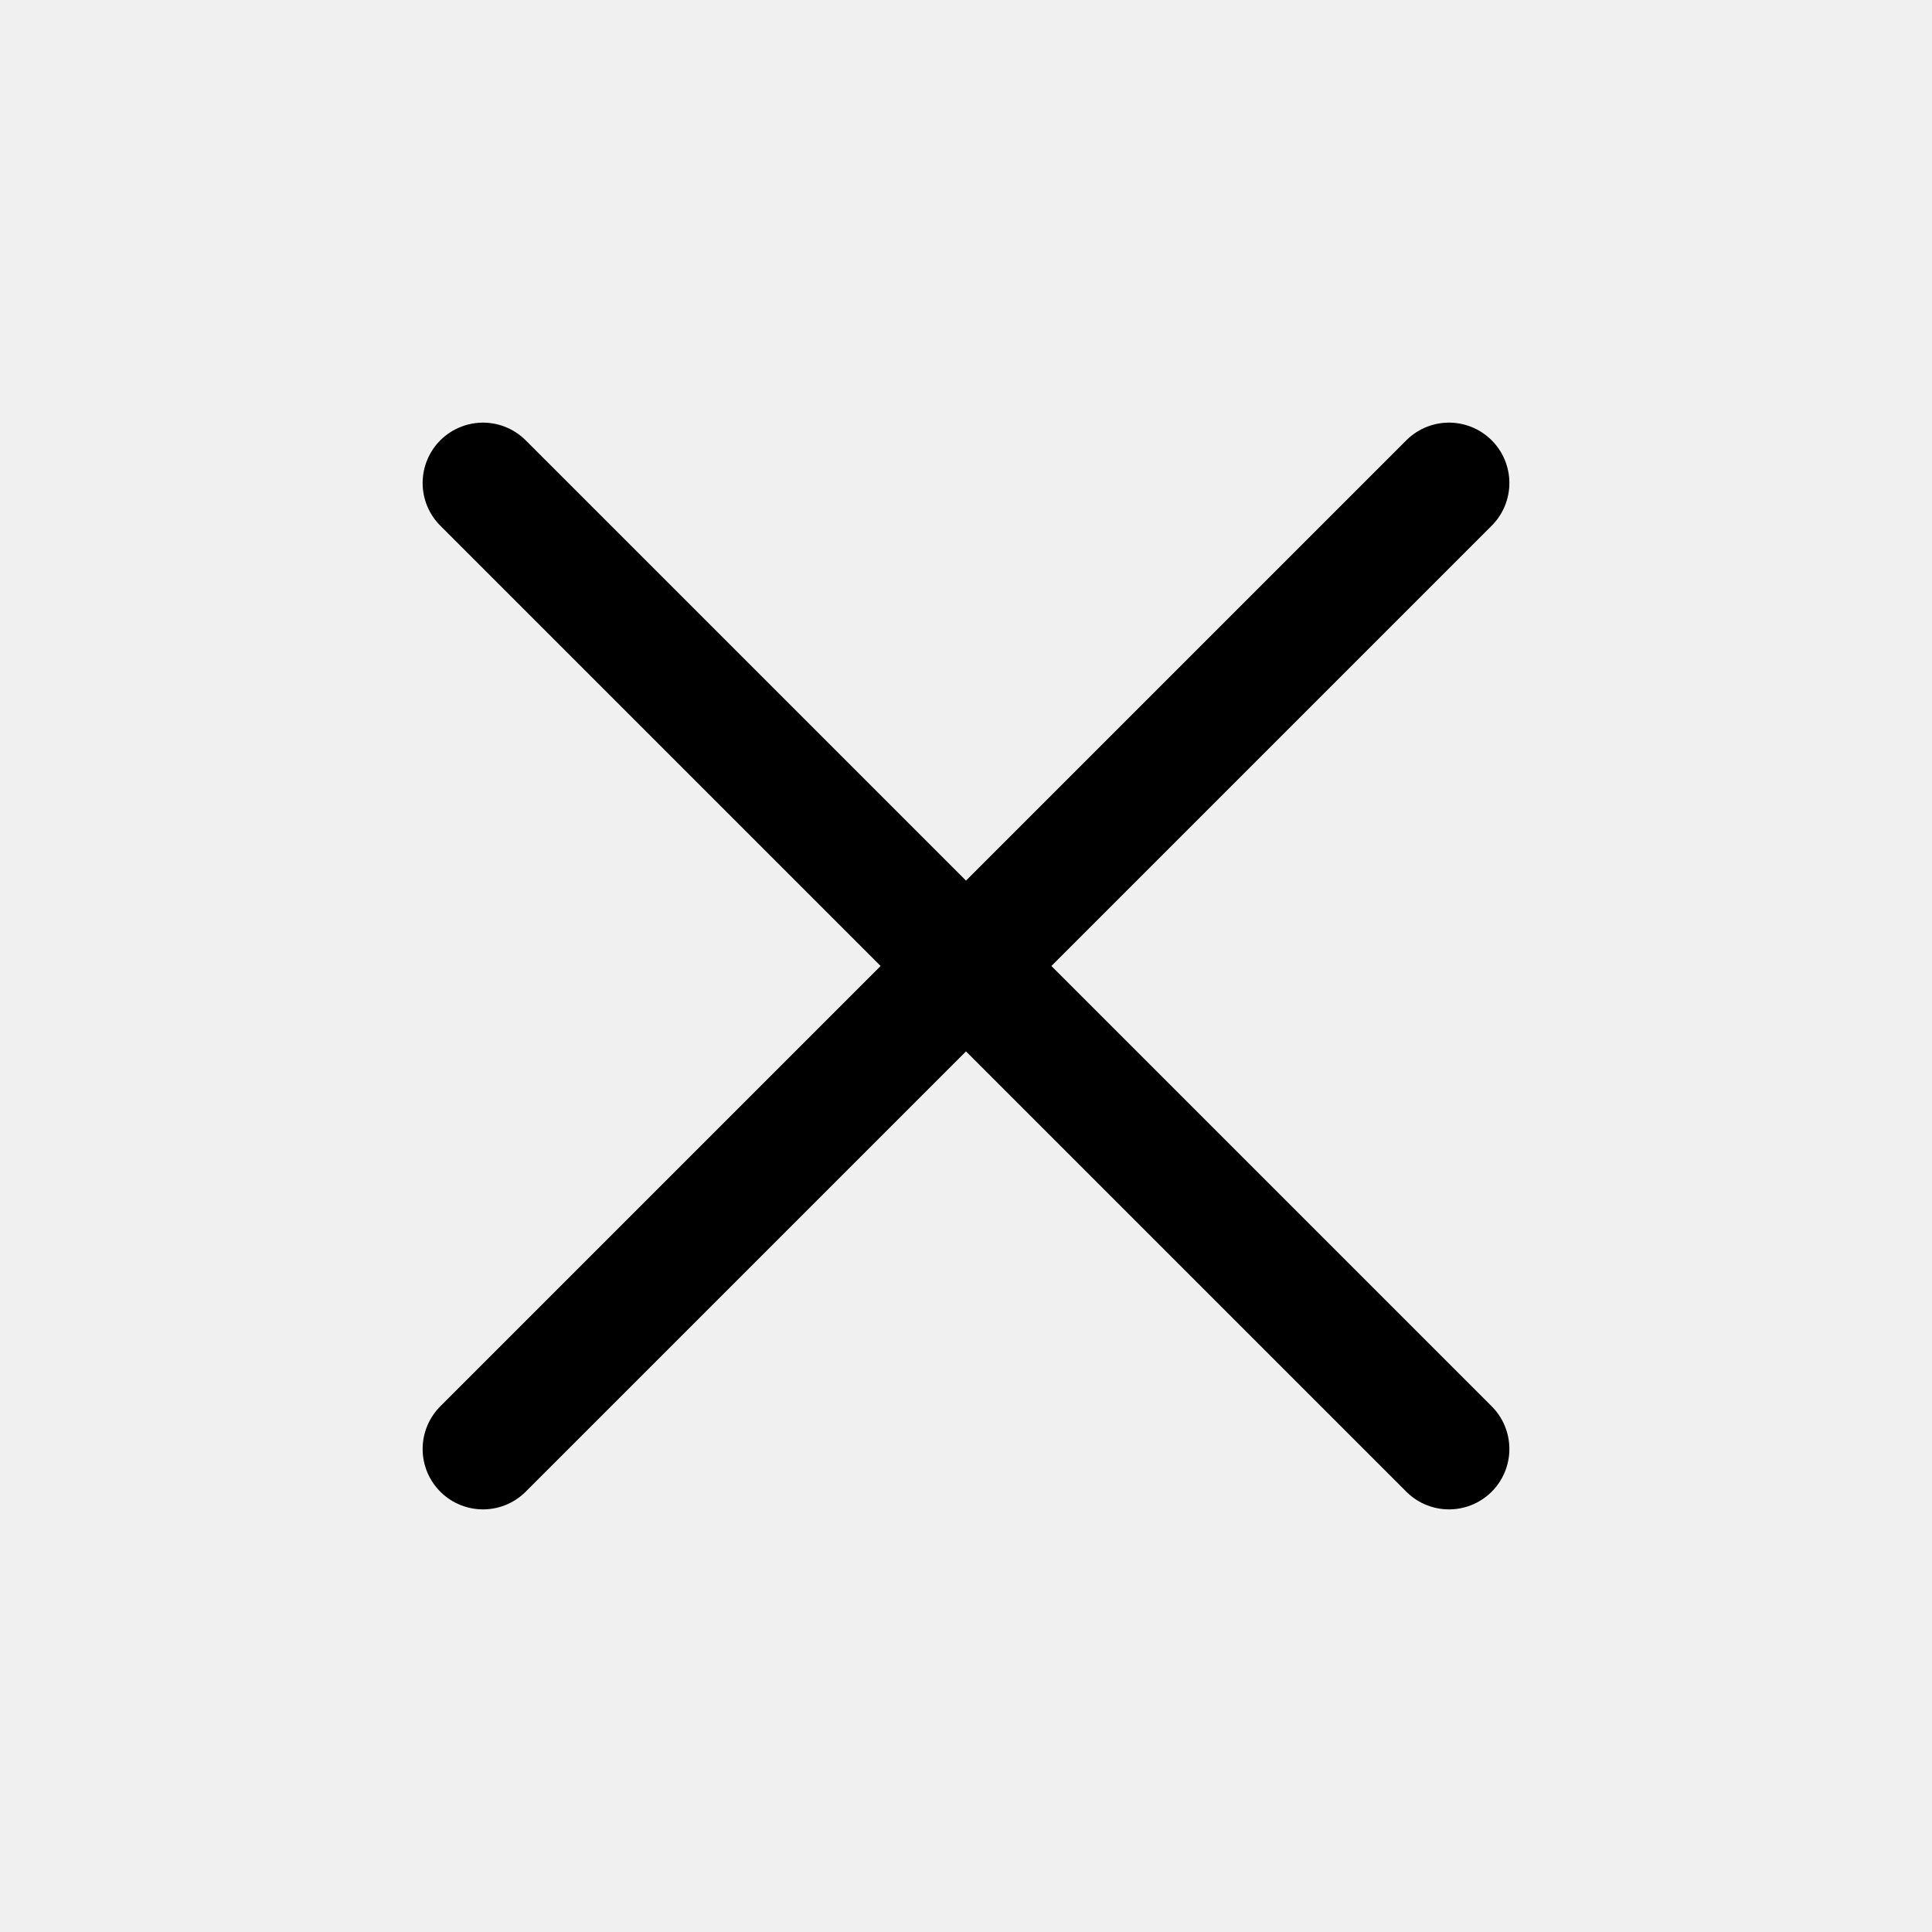
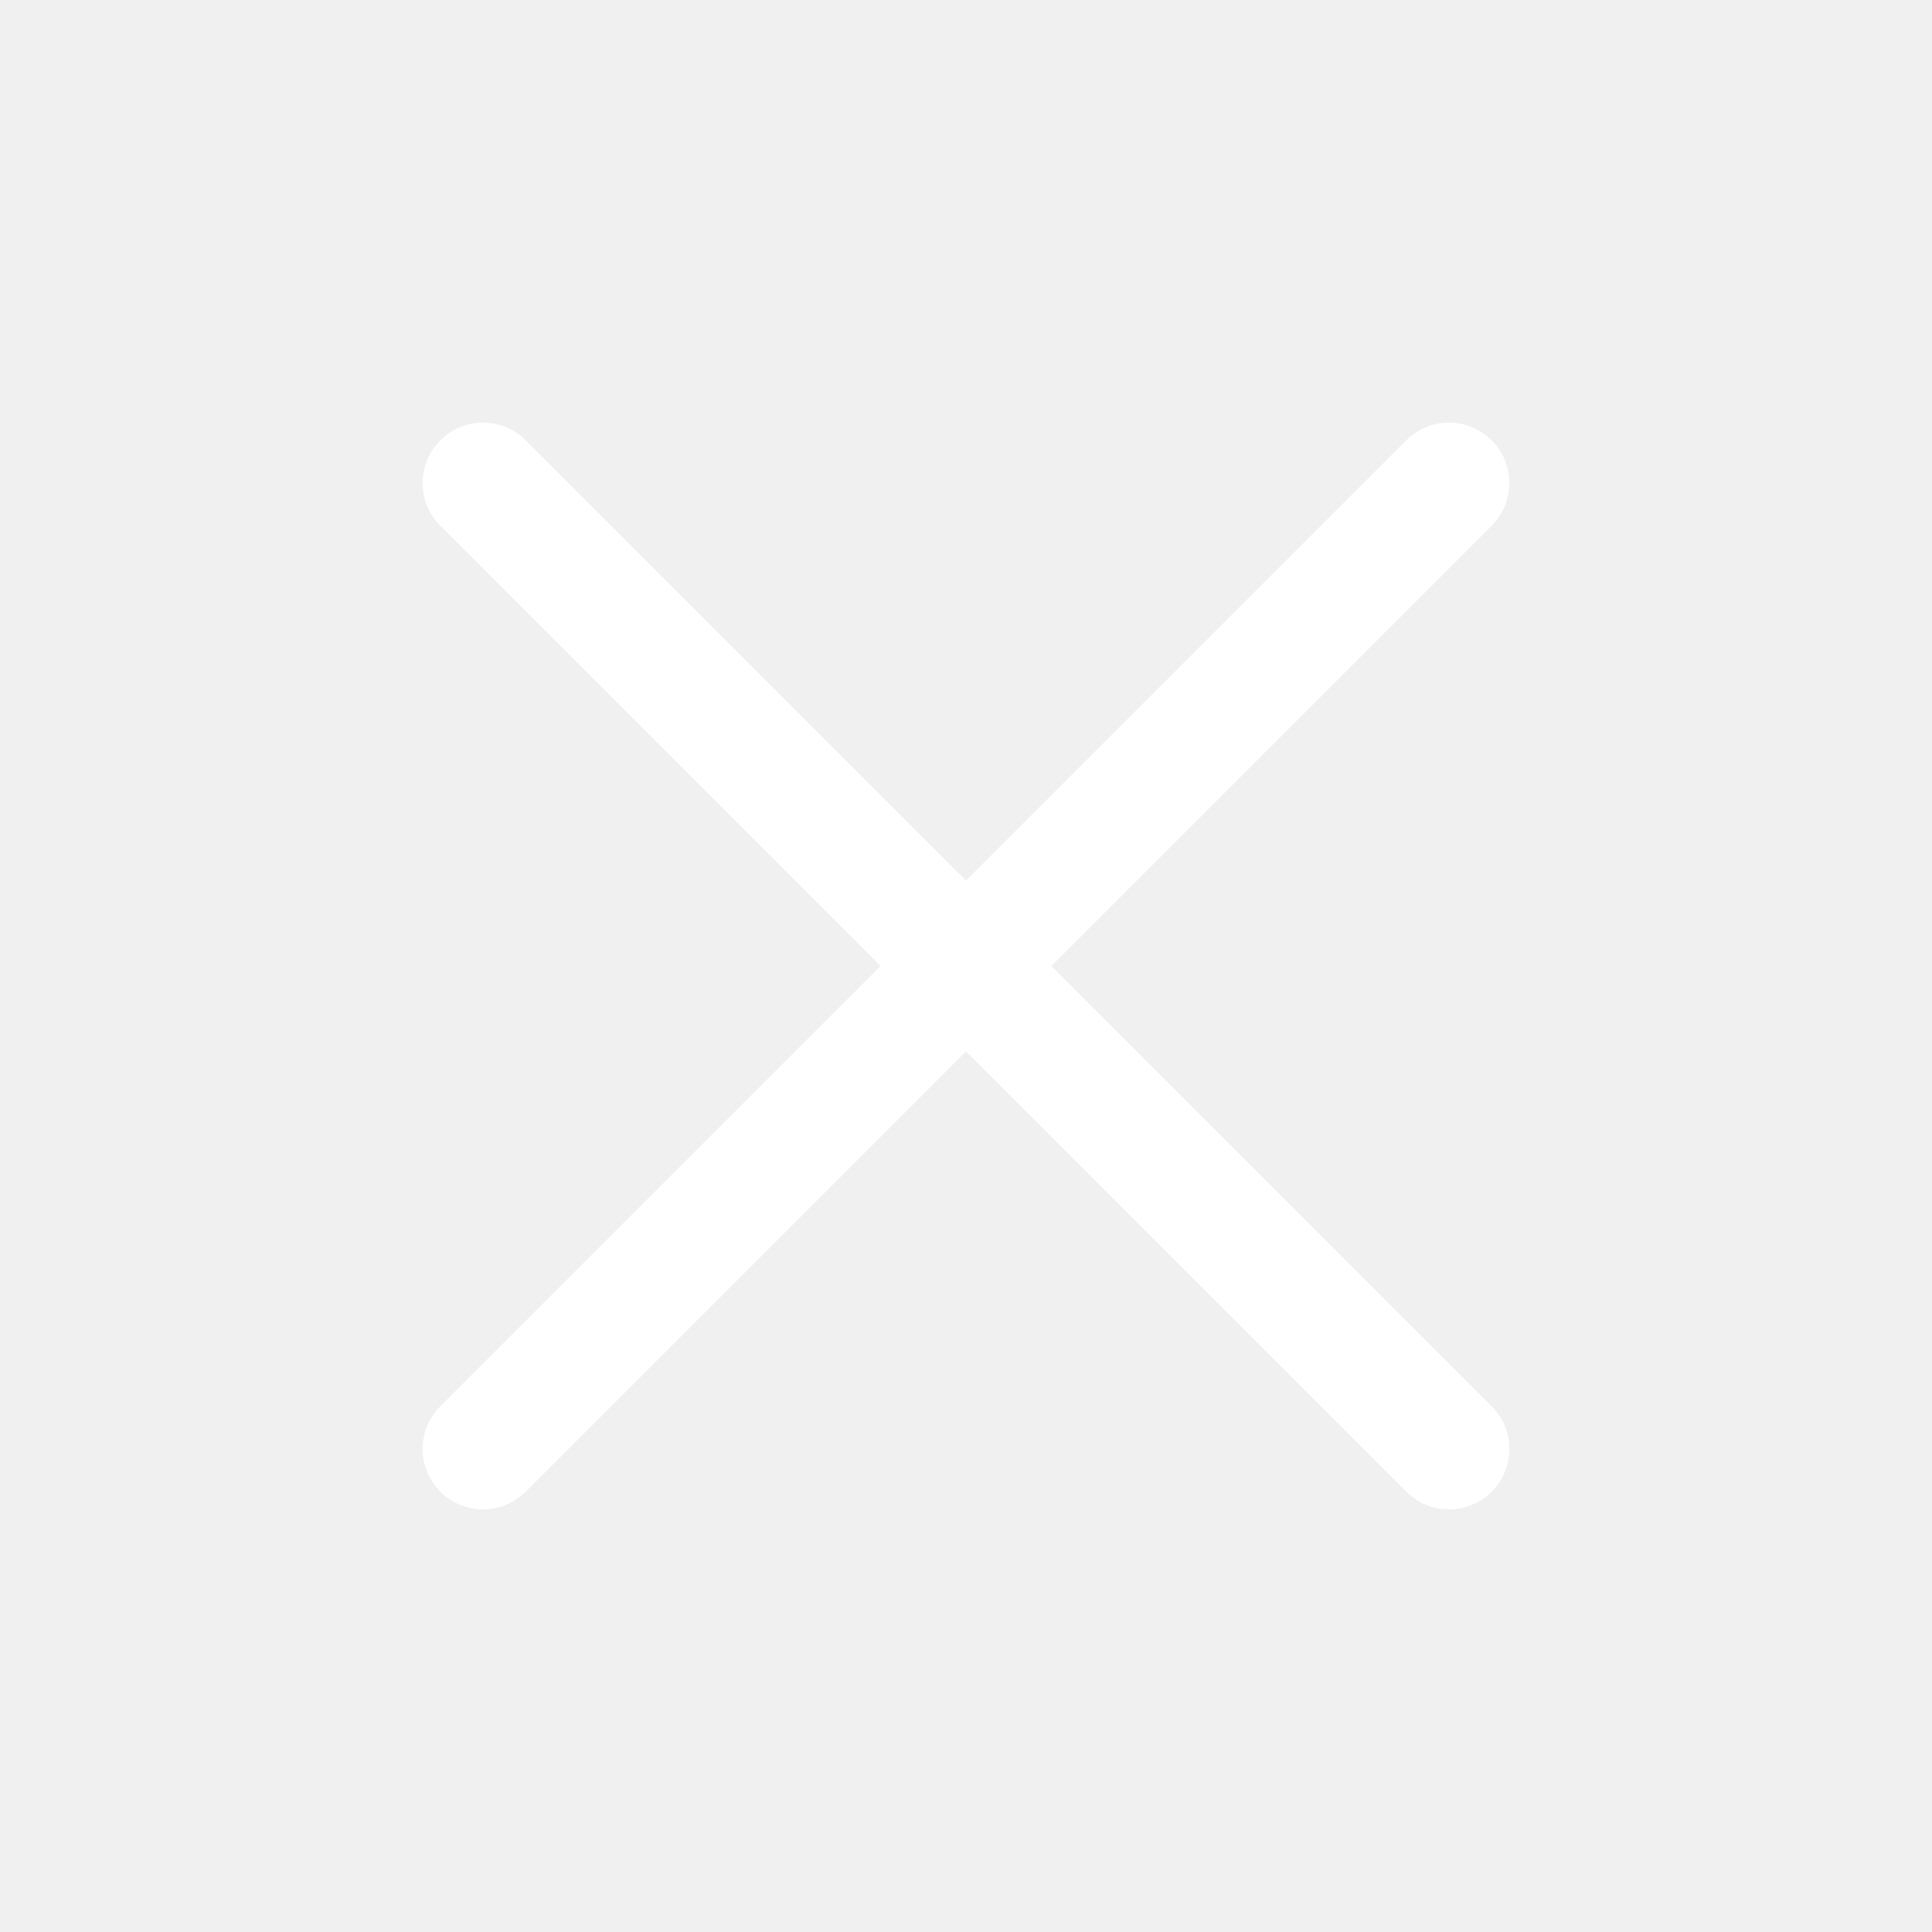
<svg xmlns="http://www.w3.org/2000/svg" width="32" height="32" viewBox="0 0 32 32" fill="none">
-   <path d="M24 8L8 24" stroke="black" stroke-width="2" stroke-linecap="round" stroke-linejoin="round" />
-   <path d="M8 8L24 24" stroke="black" stroke-width="2" stroke-linecap="round" stroke-linejoin="round" />
+   <path d="M24 8L8 24" stroke="white" stroke-width="2" stroke-linecap="round" stroke-linejoin="round" />
+   <path d="M8 8L24 24" stroke="white" stroke-width="2" stroke-linecap="round" stroke-linejoin="round" />
</svg>
